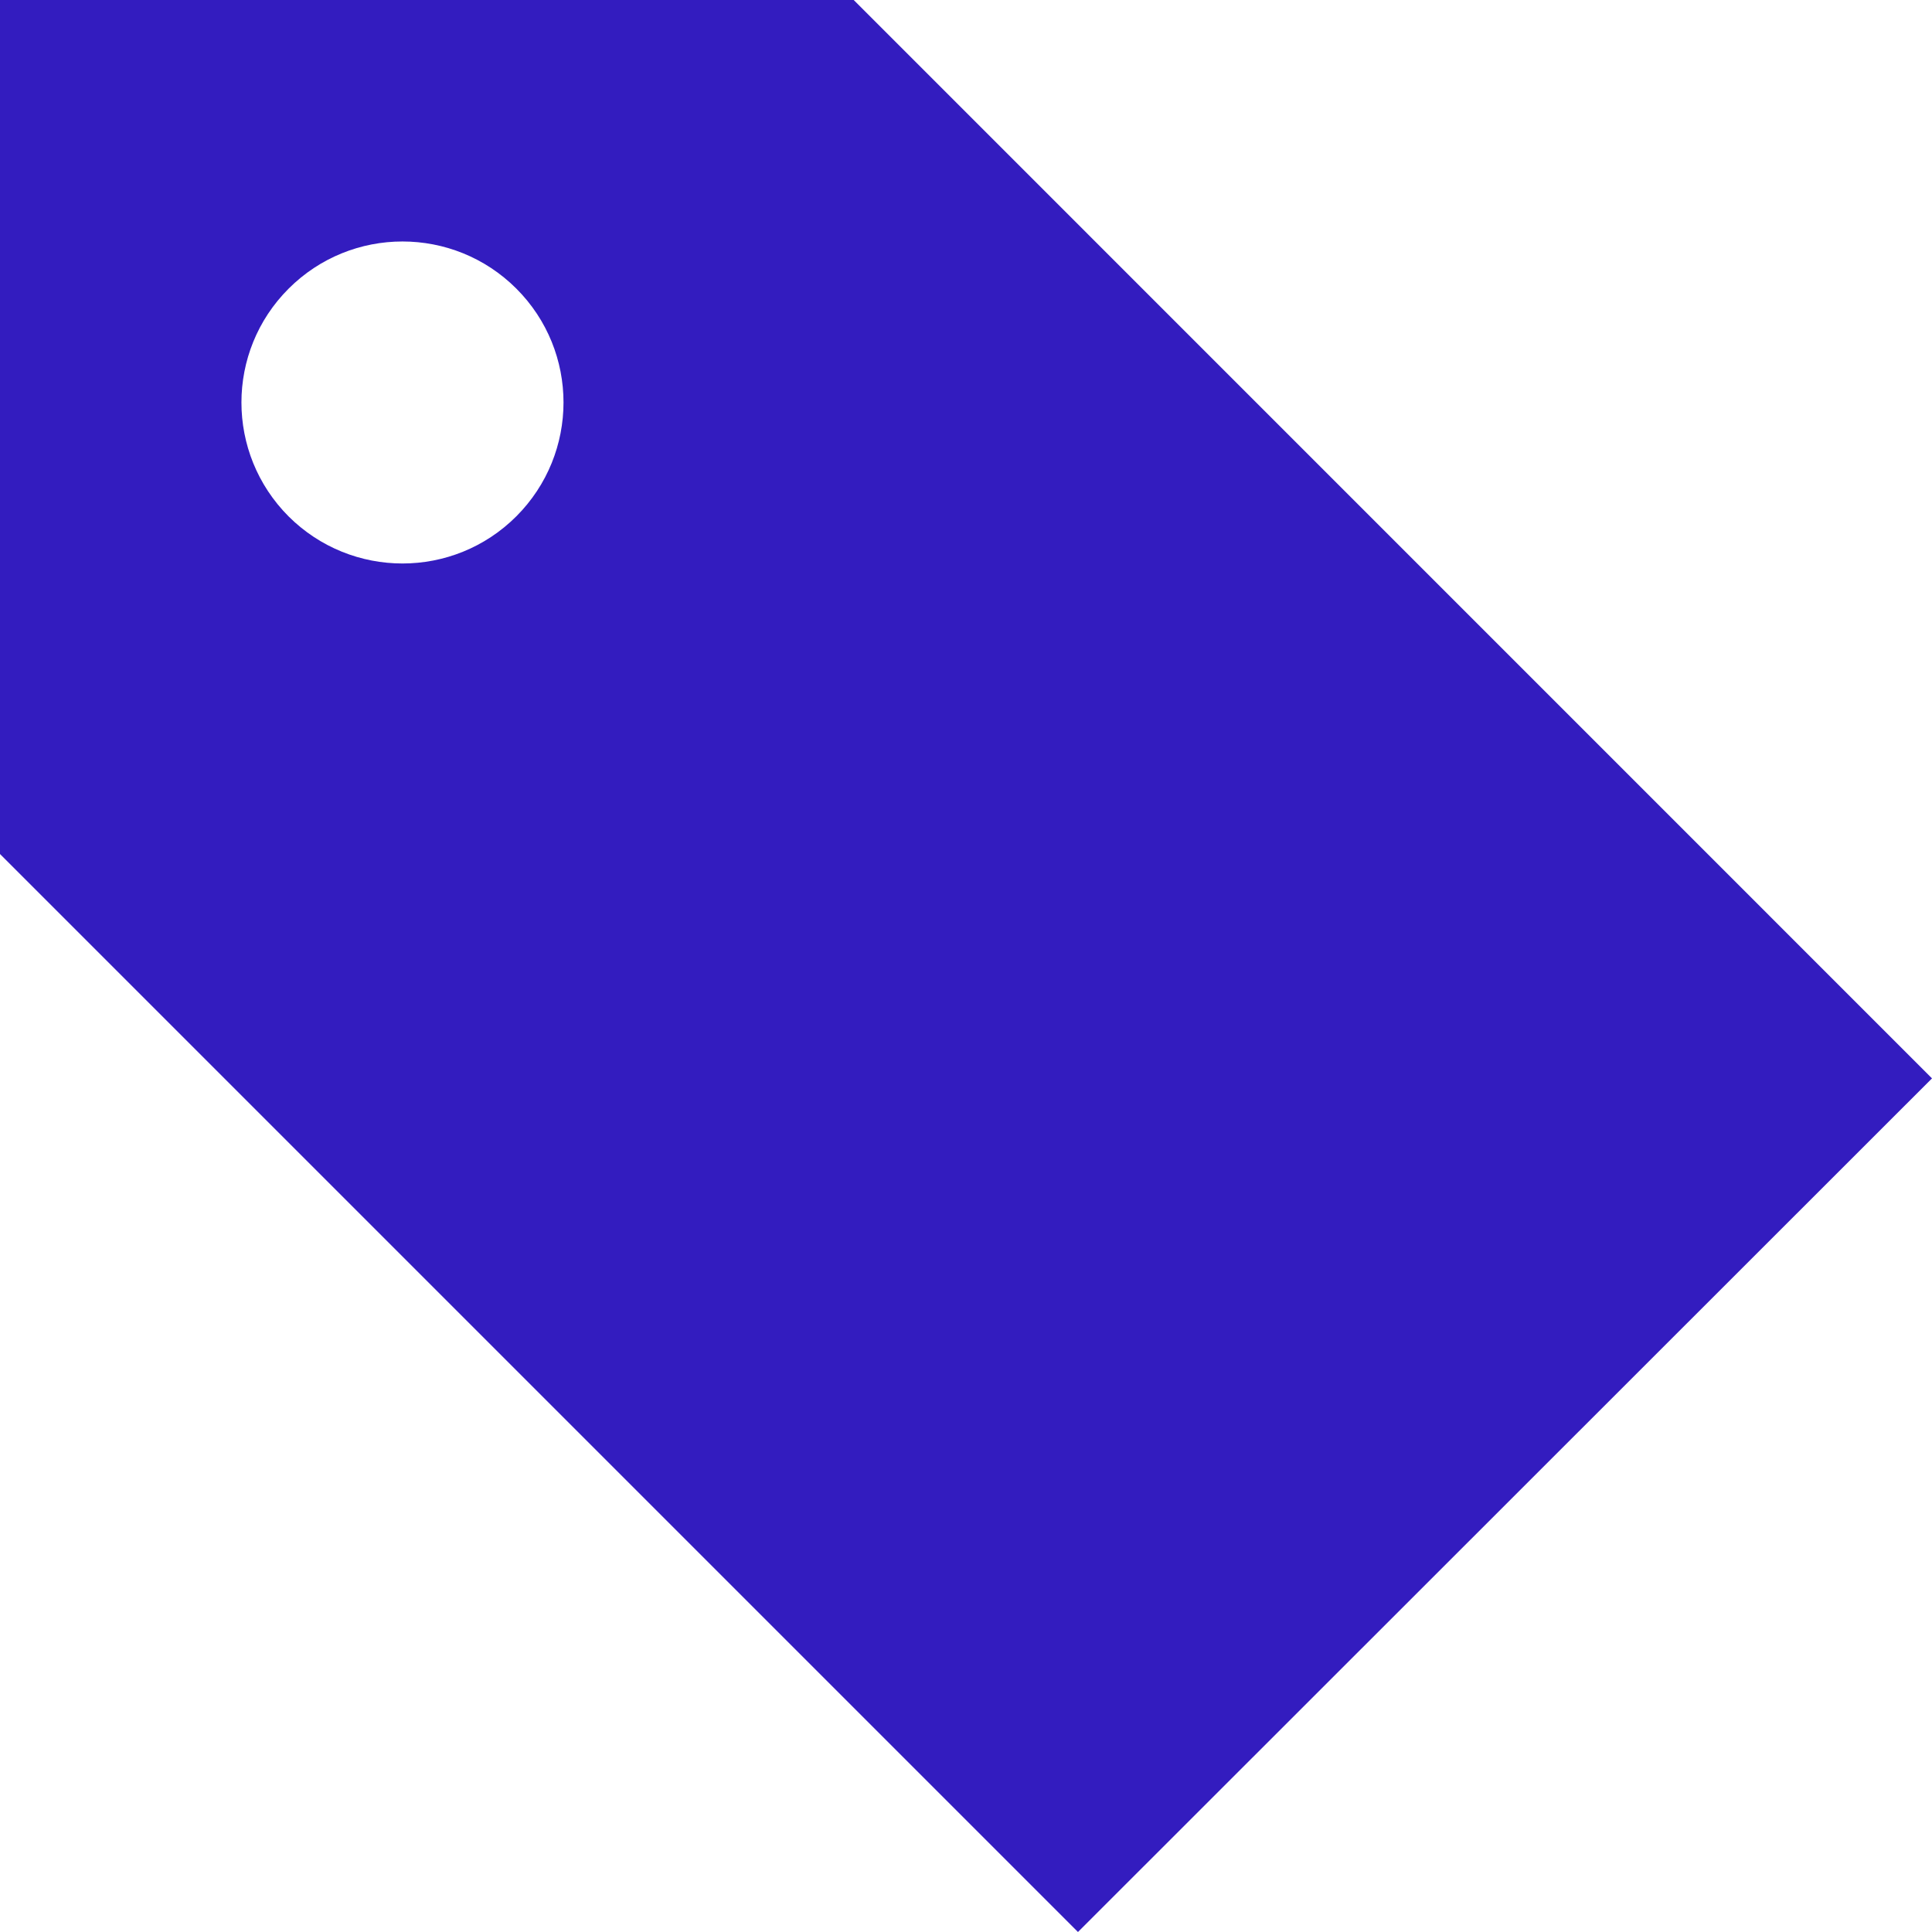
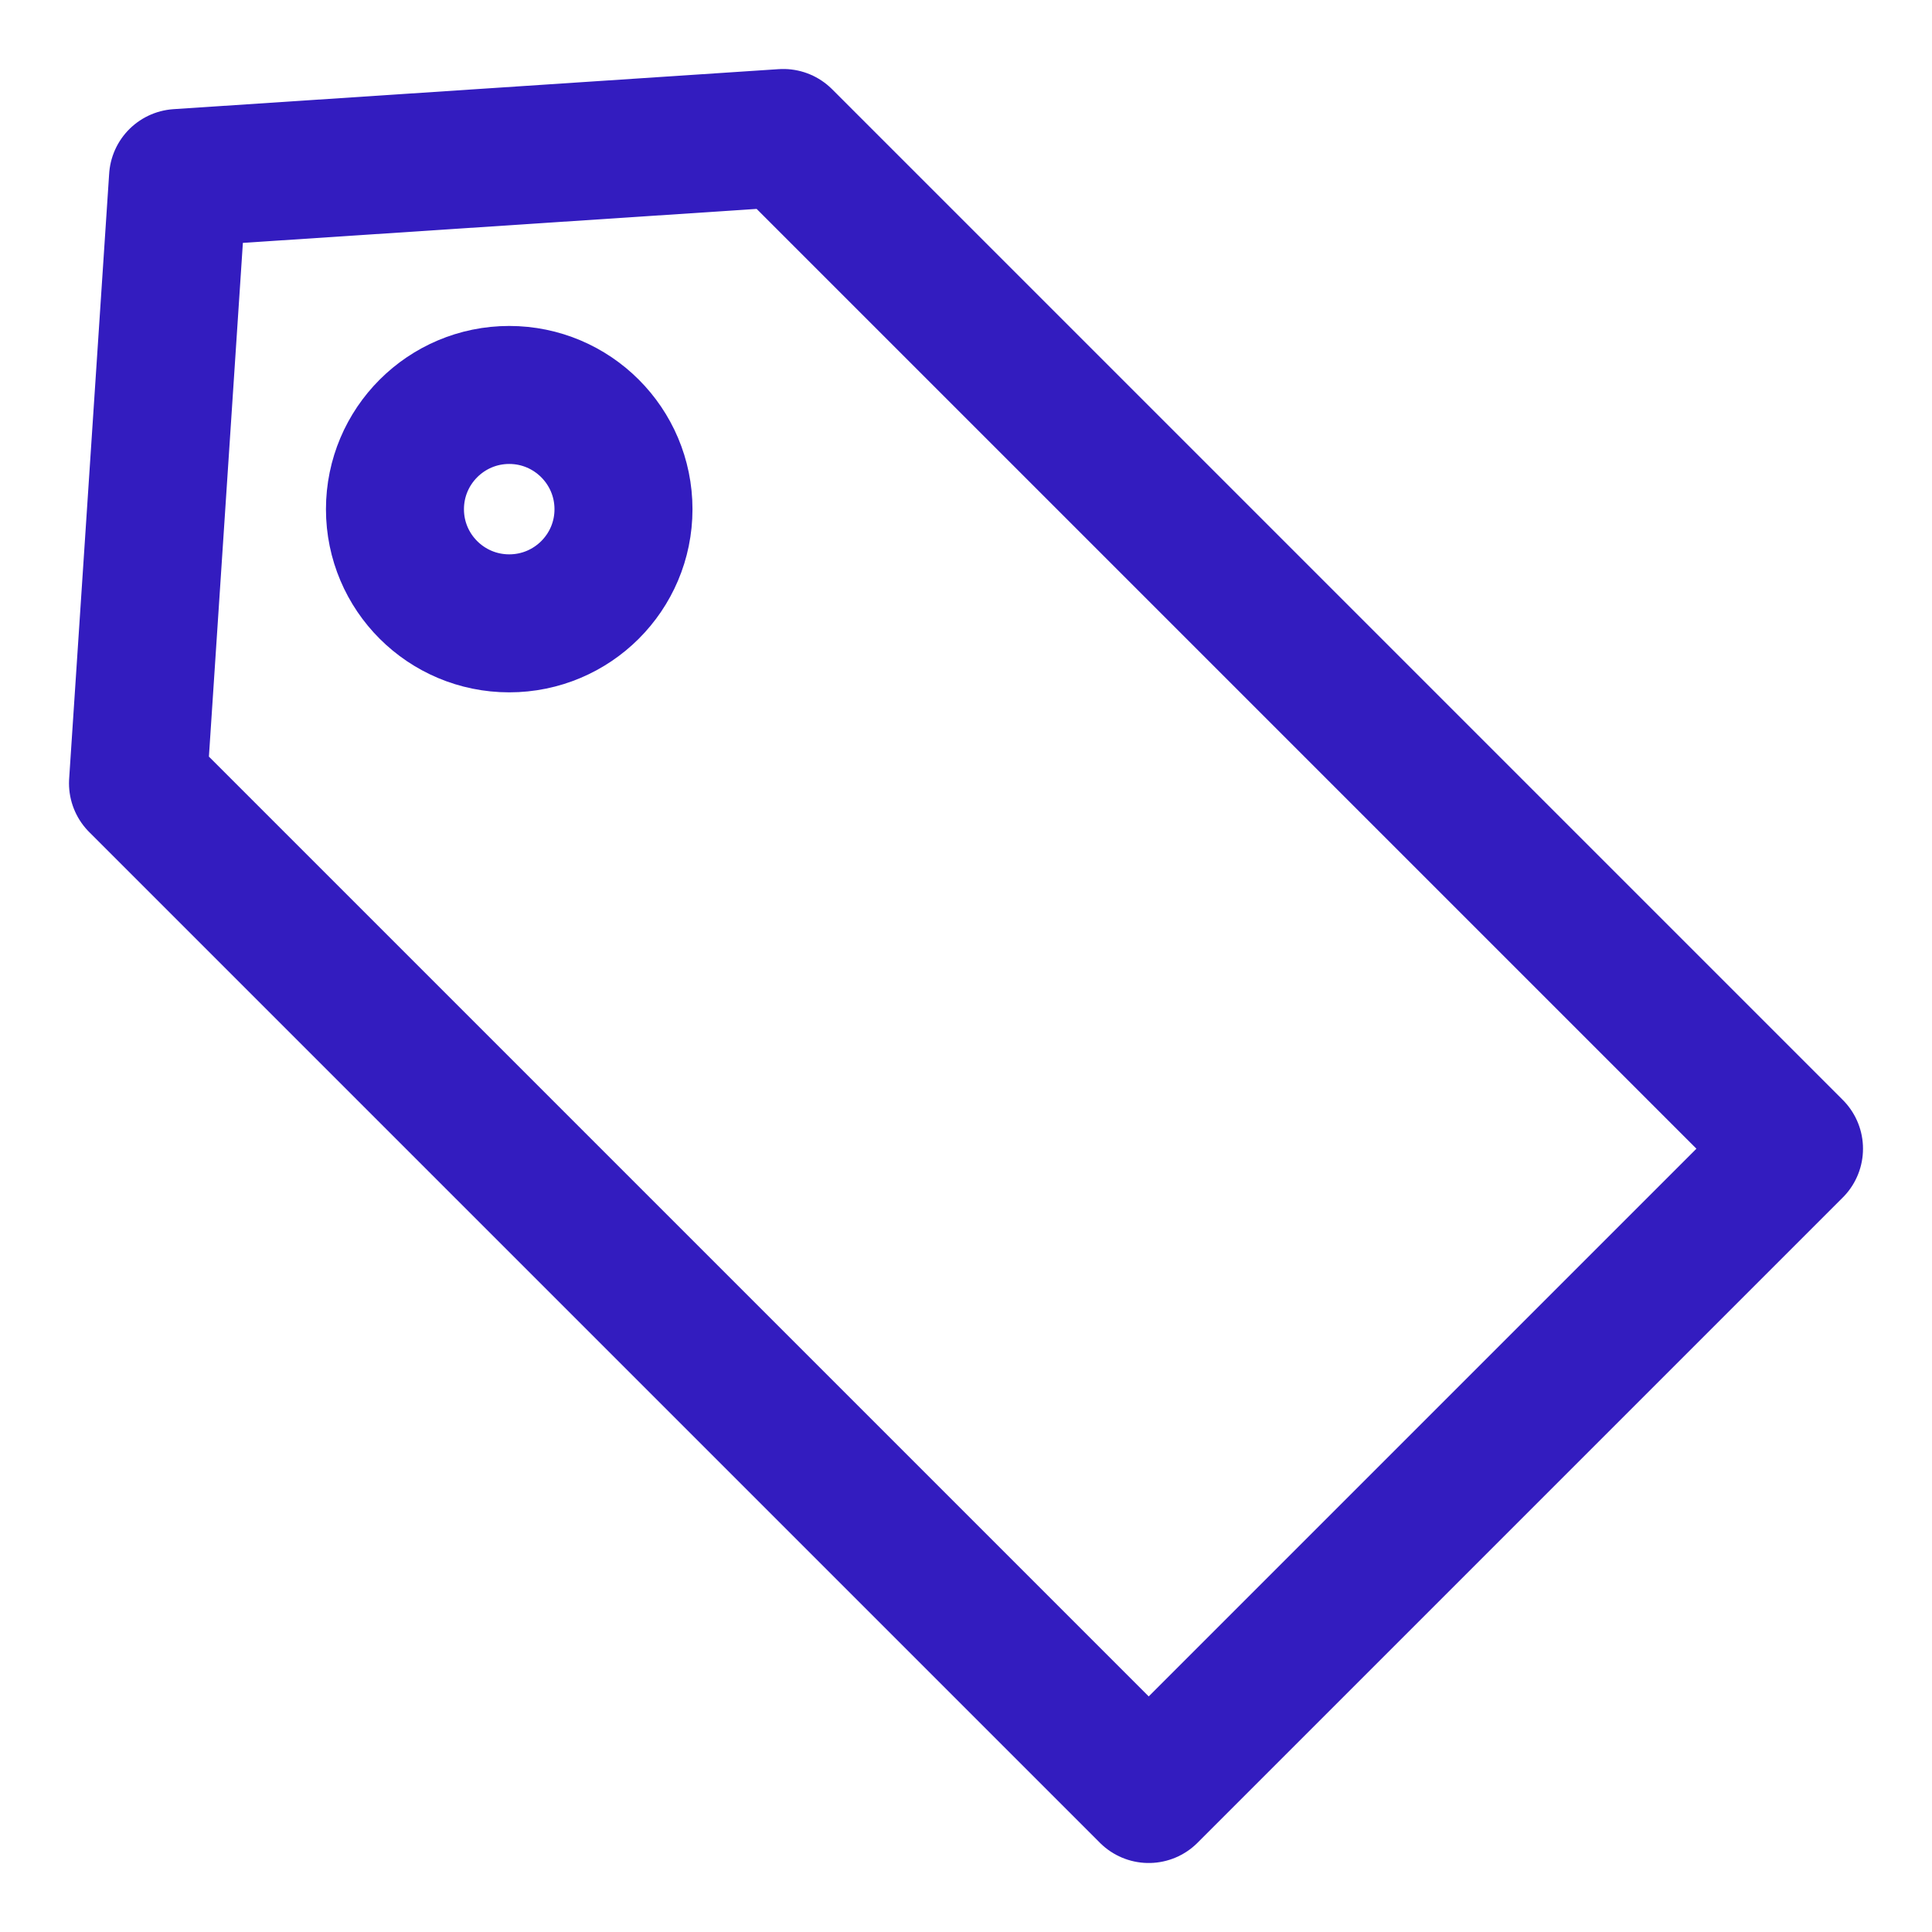
- <svg xmlns="http://www.w3.org/2000/svg" width="24" height="24" viewBox="0 0 24 24">
-   <path d="M10.605 0h-10.605v10.609l13.391 13.391 10.609-10.604-13.395-13.396zm-4.191 6.414c-.781.781-2.046.781-2.829.001-.781-.783-.781-2.048 0-2.829.782-.782 2.048-.781 2.829-.001.782.782.781 2.047 0 2.829z" fill="#331cbf" />
+ <svg xmlns="http://www.w3.org/2000/svg" width="14" height="14" viewBox="0 0 14 14" fill="none">
+   <path d="M8.324 13L13 8.324L5.676 1L1.29 1.29L1 5.676L8.324 13Z" stroke="#331CBF" stroke-miterlimit="10" stroke-linecap="round" stroke-linejoin="round" />
+   <path d="M3.69 4.517C3.233 4.517 2.862 4.147 2.862 3.69C2.862 3.233 3.233 2.862 3.69 2.862C4.147 2.862 4.518 3.233 4.518 3.69C4.518 4.147 4.147 4.517 3.69 4.517Z" stroke="#331CBF" stroke-miterlimit="10" stroke-linecap="round" stroke-linejoin="round" />
</svg>
